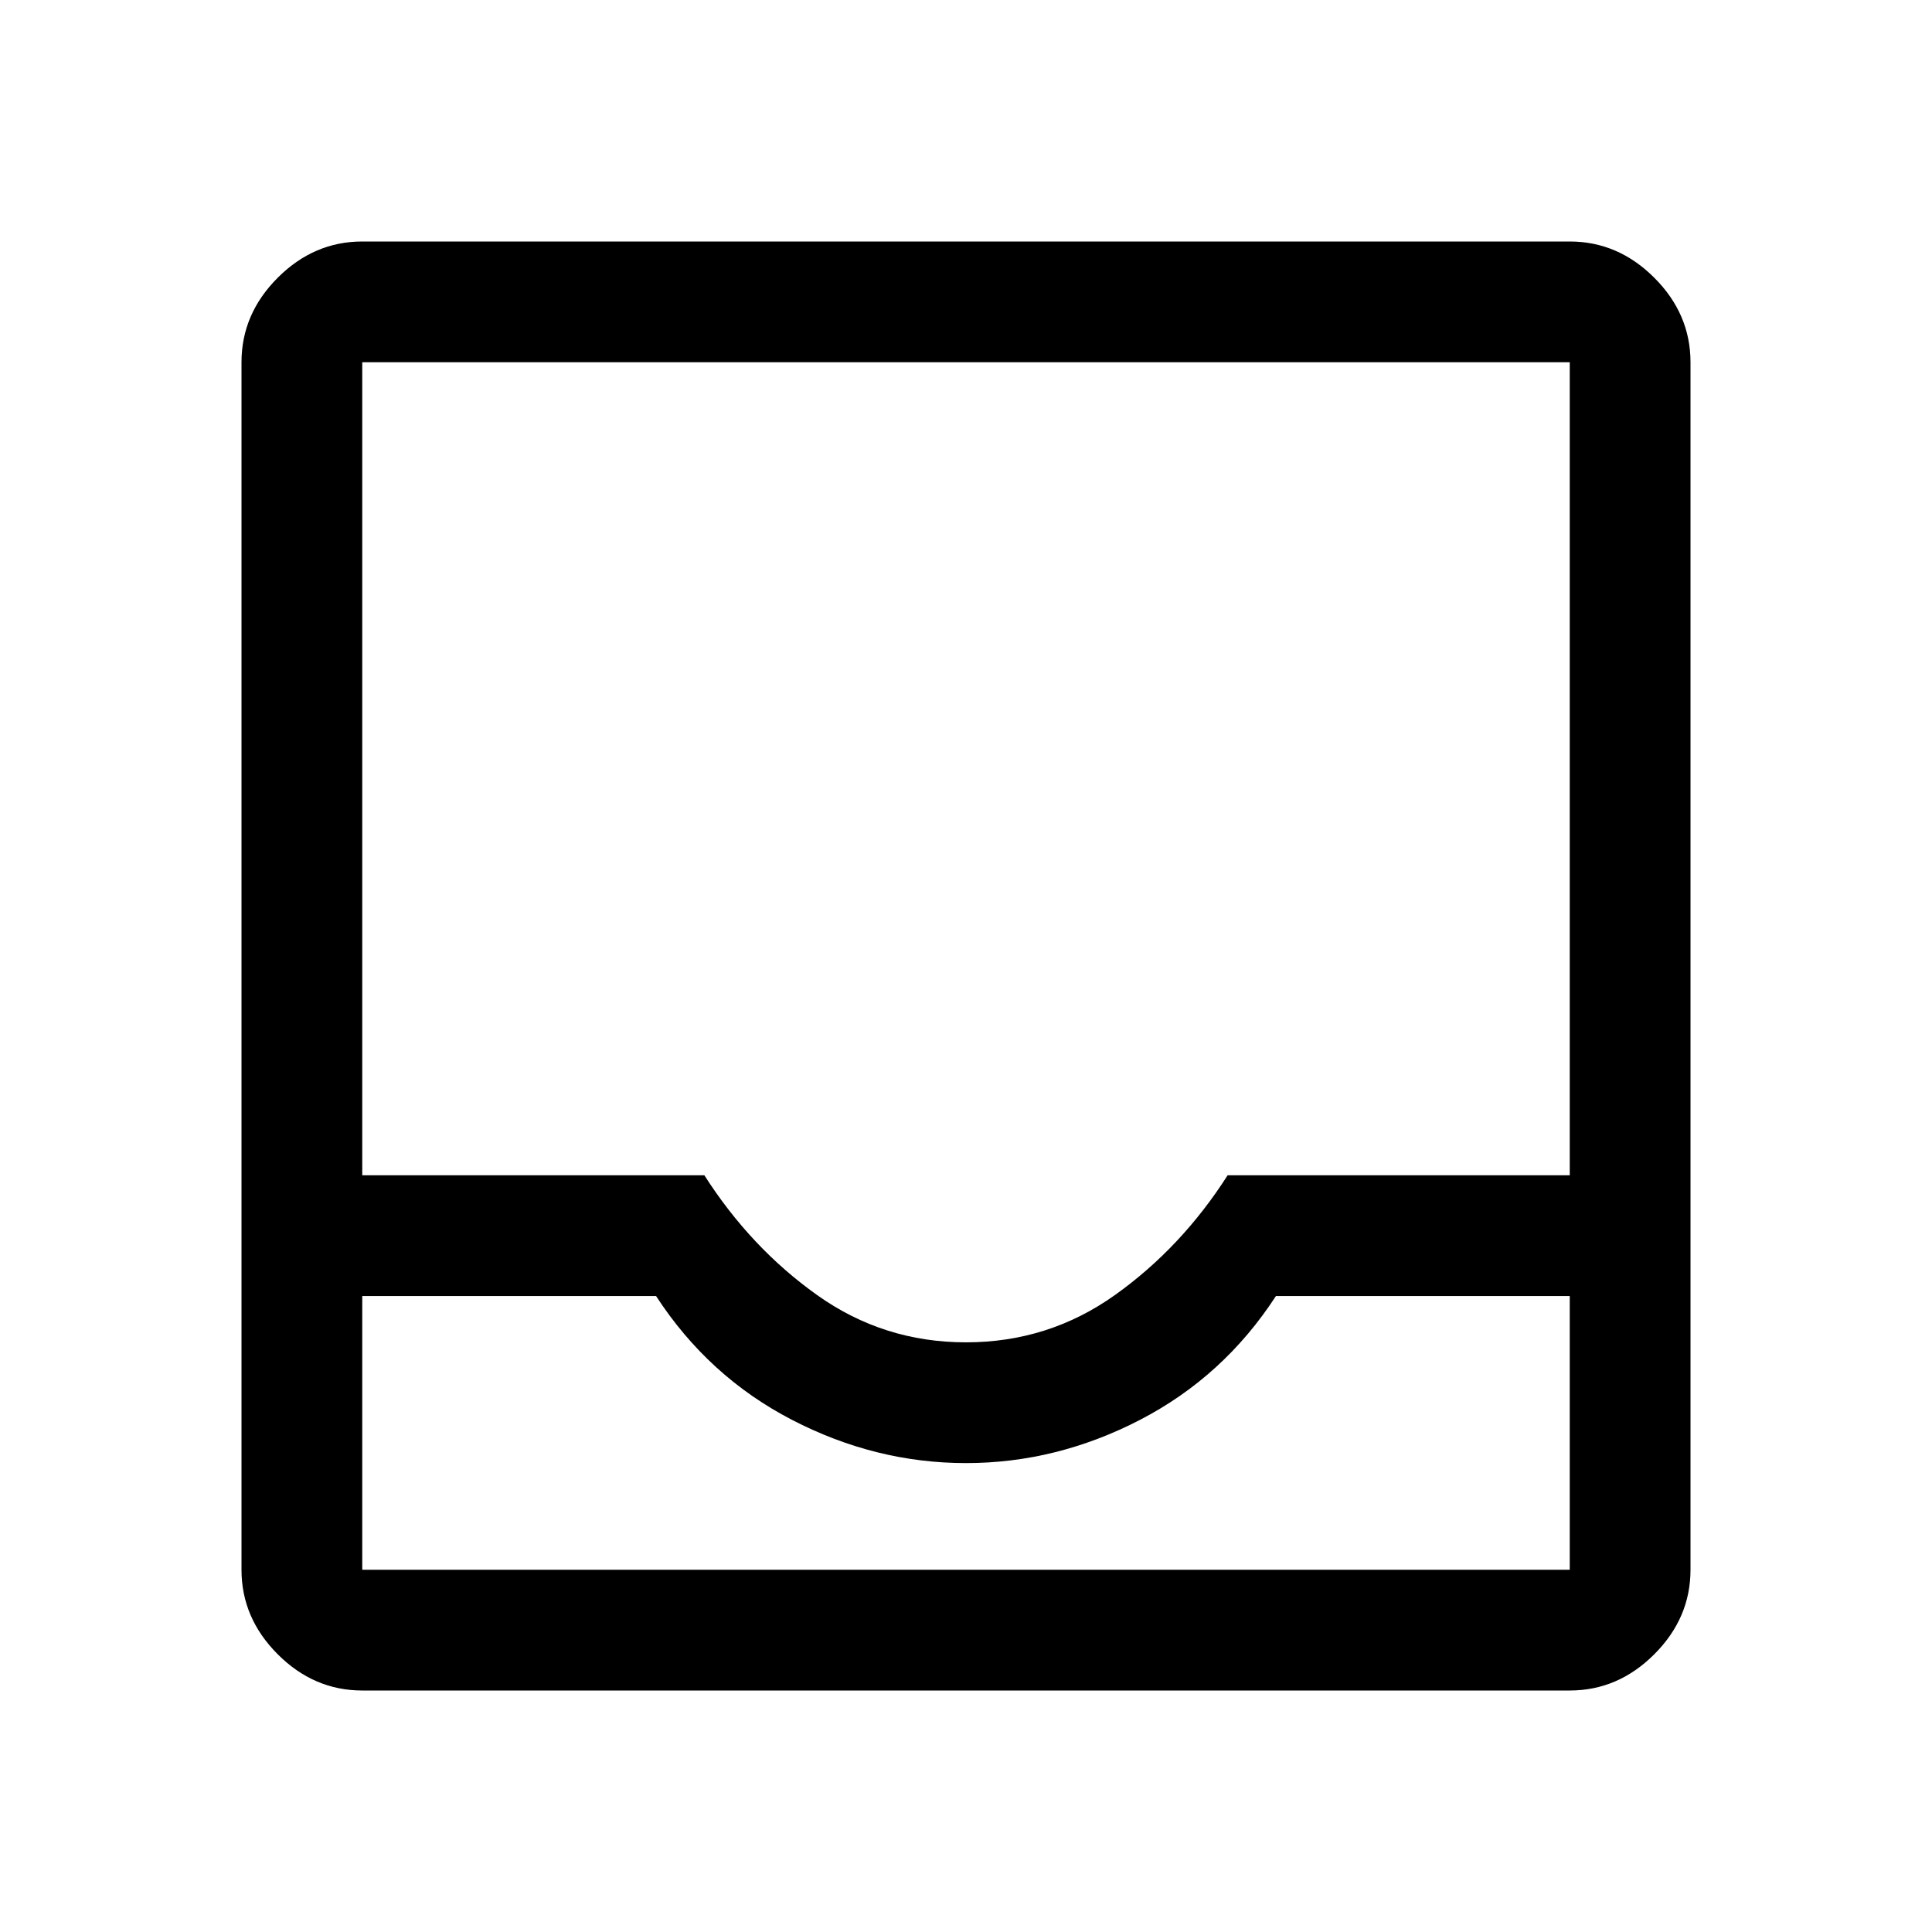
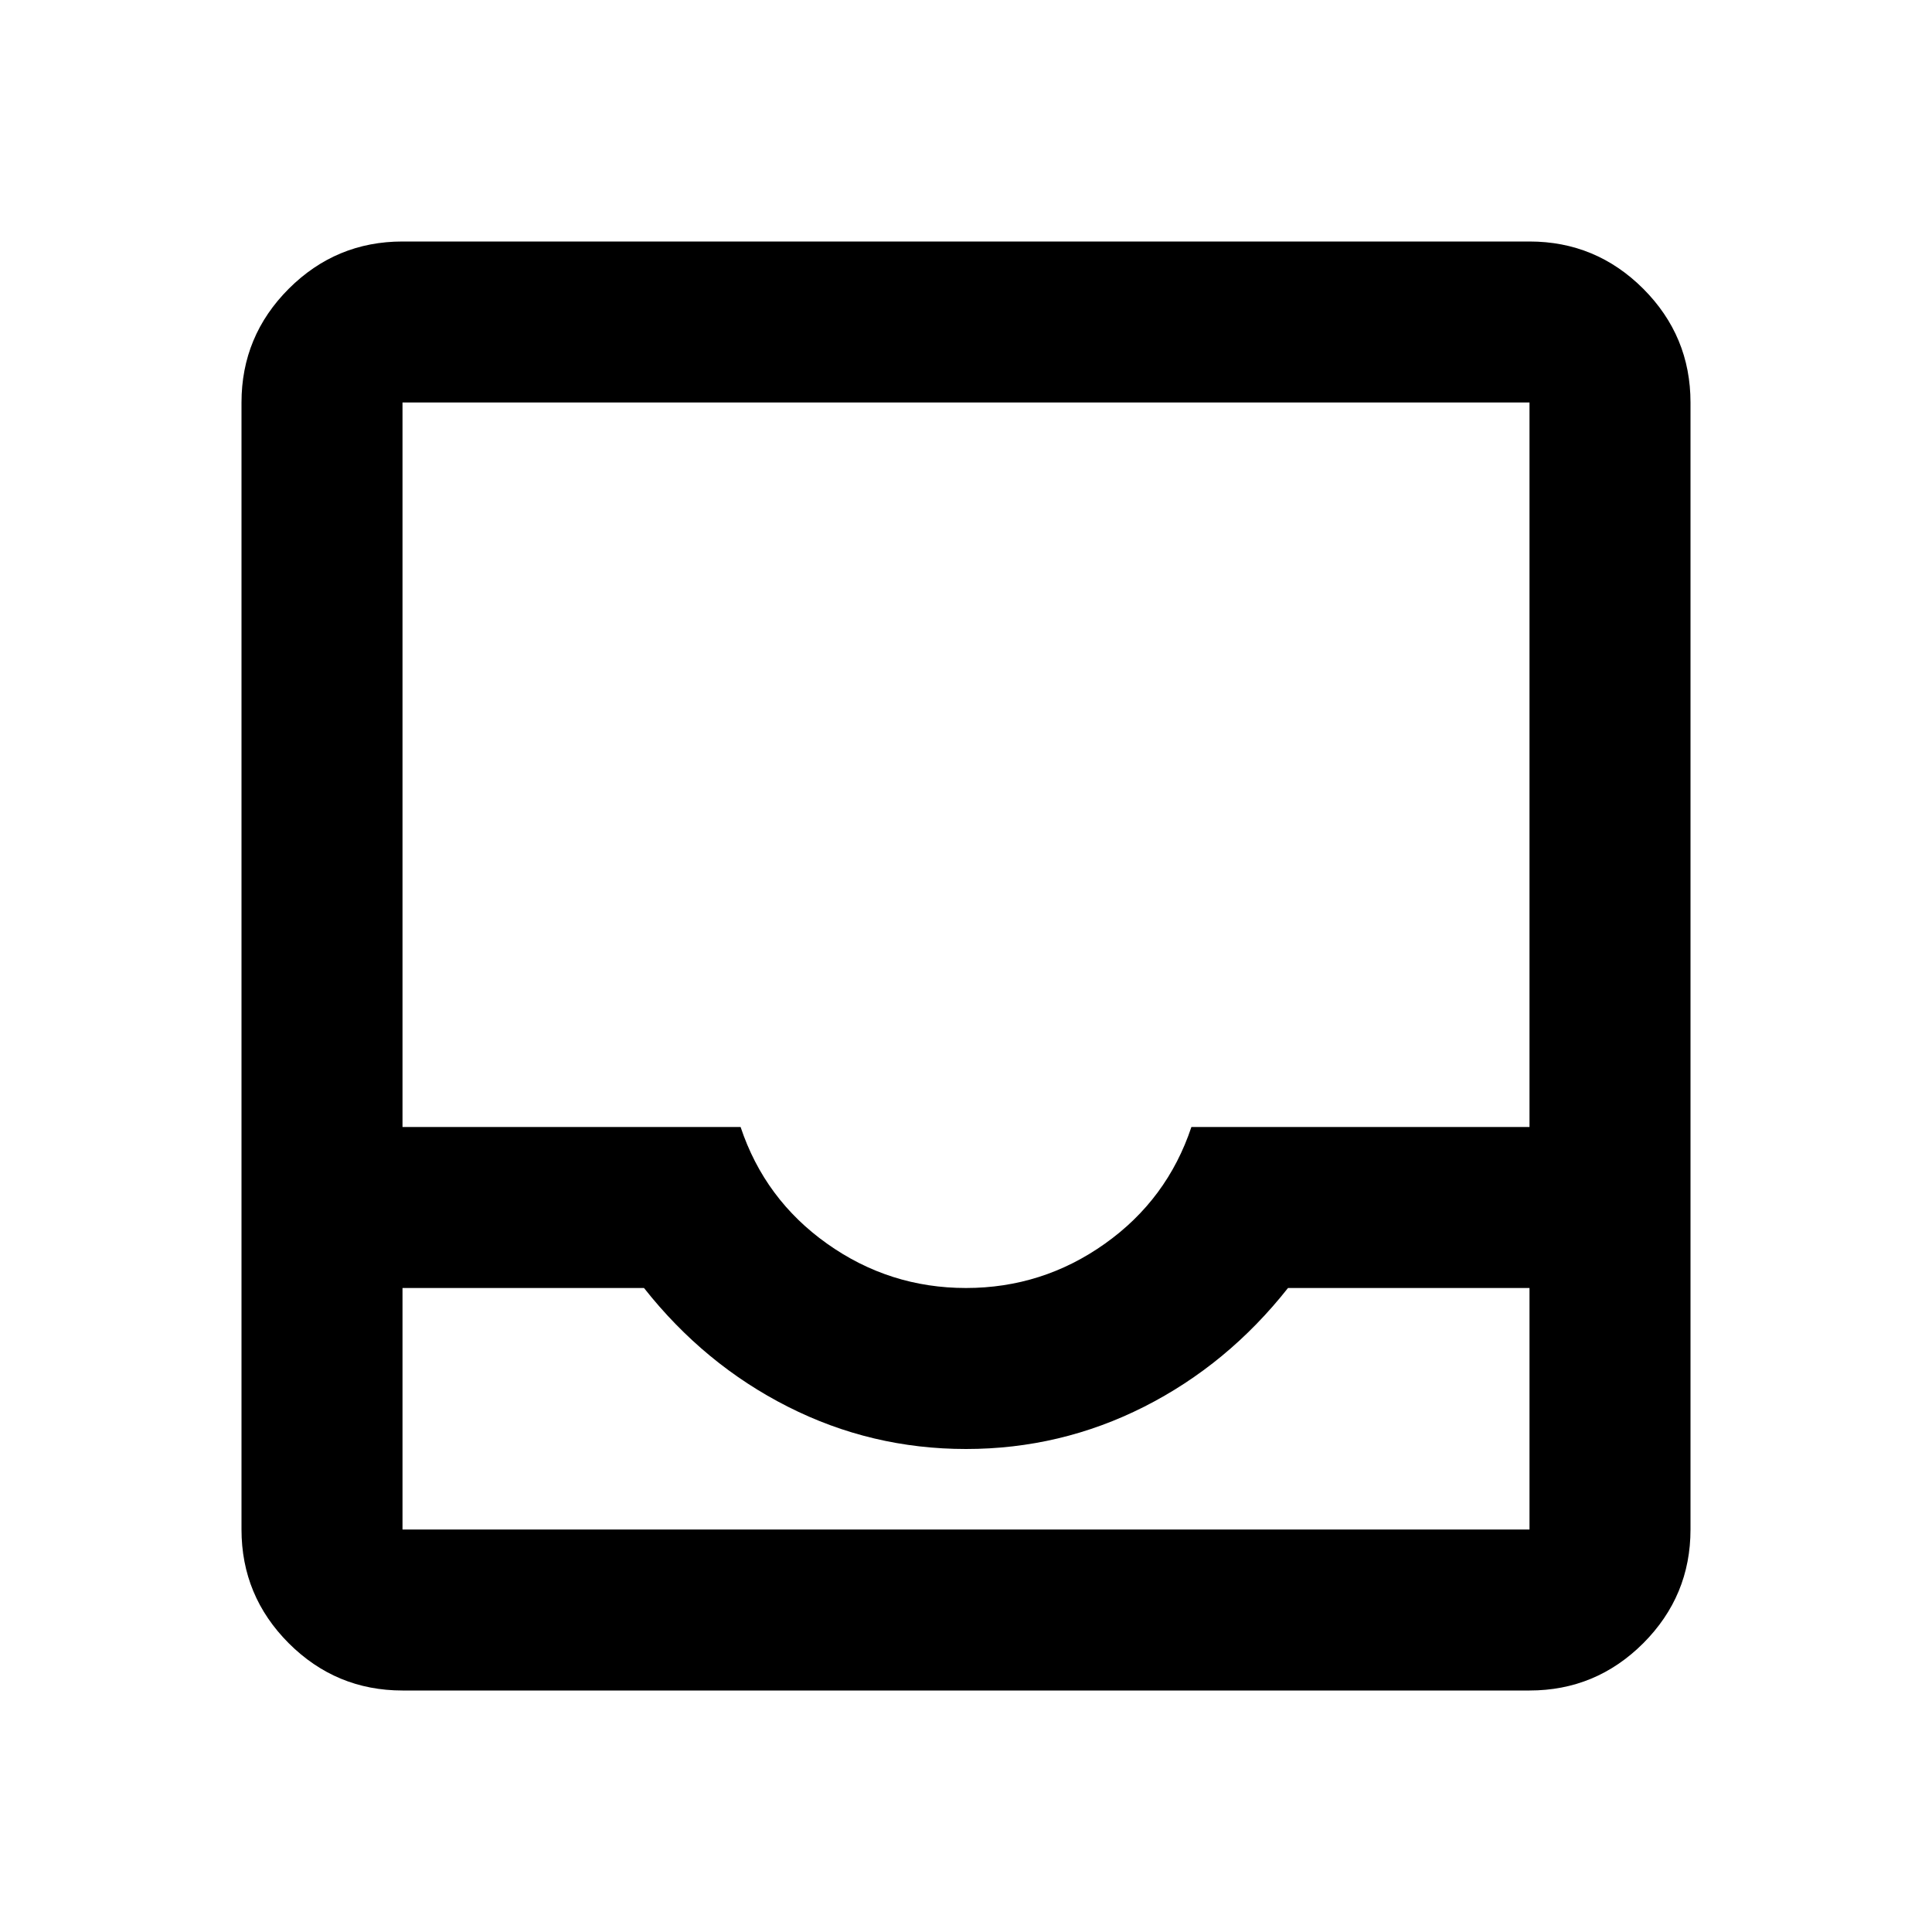
- <svg xmlns="http://www.w3.org/2000/svg" height="48" width="48">
-   <path d="M9 42q-1.2 0-2.1-.9Q6 40.2 6 39V9q0-1.2.9-2.1Q7.8 6 9 6h30q1.2 0 2.1.9.9.9.9 2.1v30q0 1.2-.9 2.1-.9.9-2.1.9Zm0-3h30v-6.8h-7.3q-1.3 2-3.375 3.075Q26.25 36.35 24 36.35t-4.325-1.075Q17.6 34.2 16.3 32.2H9V39Zm15-5.65q2.05 0 3.7-1.175Q29.35 31 30.5 29.2H39V9H9v20.2h8.5q1.15 1.8 2.8 2.975T24 33.35ZM9 39h30Z" />
+ <svg xmlns="http://www.w3.org/2000/svg" height="24" width="24">
+   <path d="M5 21q-.825 0-1.413-.587Q3 19.825 3 19V5q0-.825.587-1.413Q4.175 3 5 3h14q.825 0 1.413.587Q21 4.175 21 5v14q0 .825-.587 1.413Q19.825 21 19 21Zm0-2h14v-3h-3q-.75.95-1.787 1.475Q13.175 18 12 18t-2.212-.525Q8.75 16.95 8 16H5v3Zm7-3q.95 0 1.725-.55Q14.5 14.9 14.8 14H19V5H5v9h4.2q.3.9 1.075 1.45Q11.05 16 12 16Zm-7 3h14Z" />
</svg>
